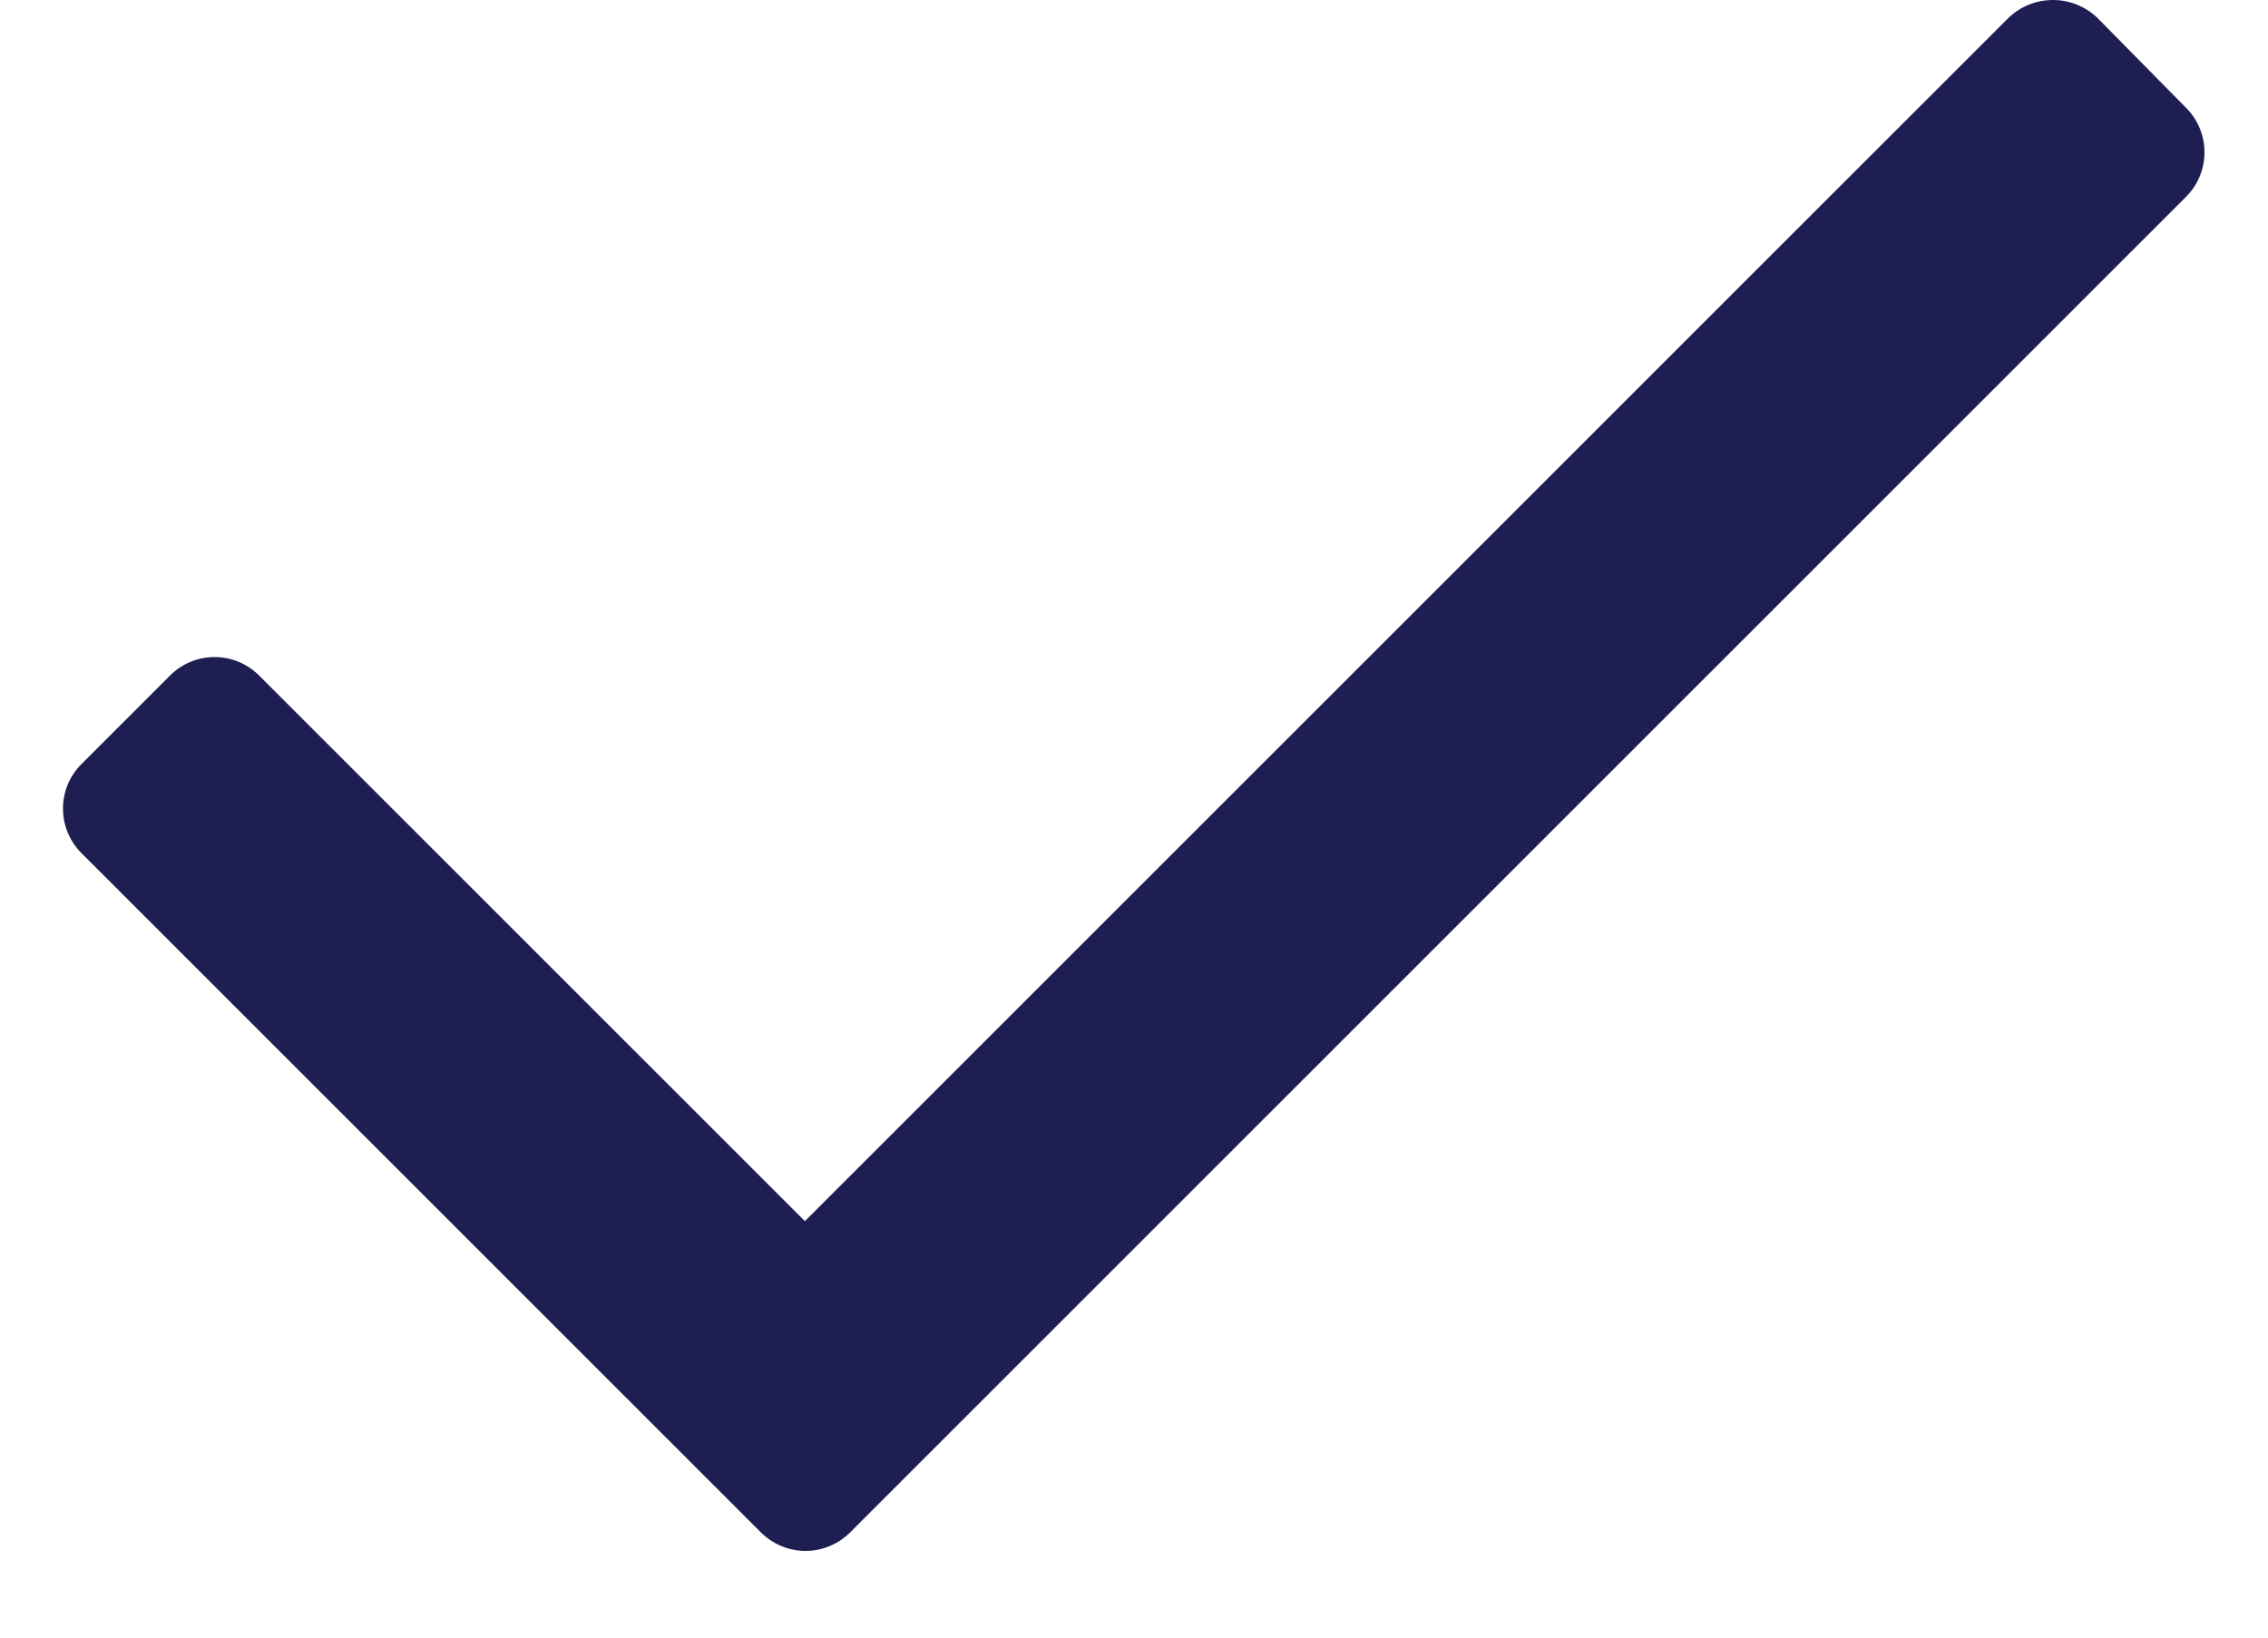
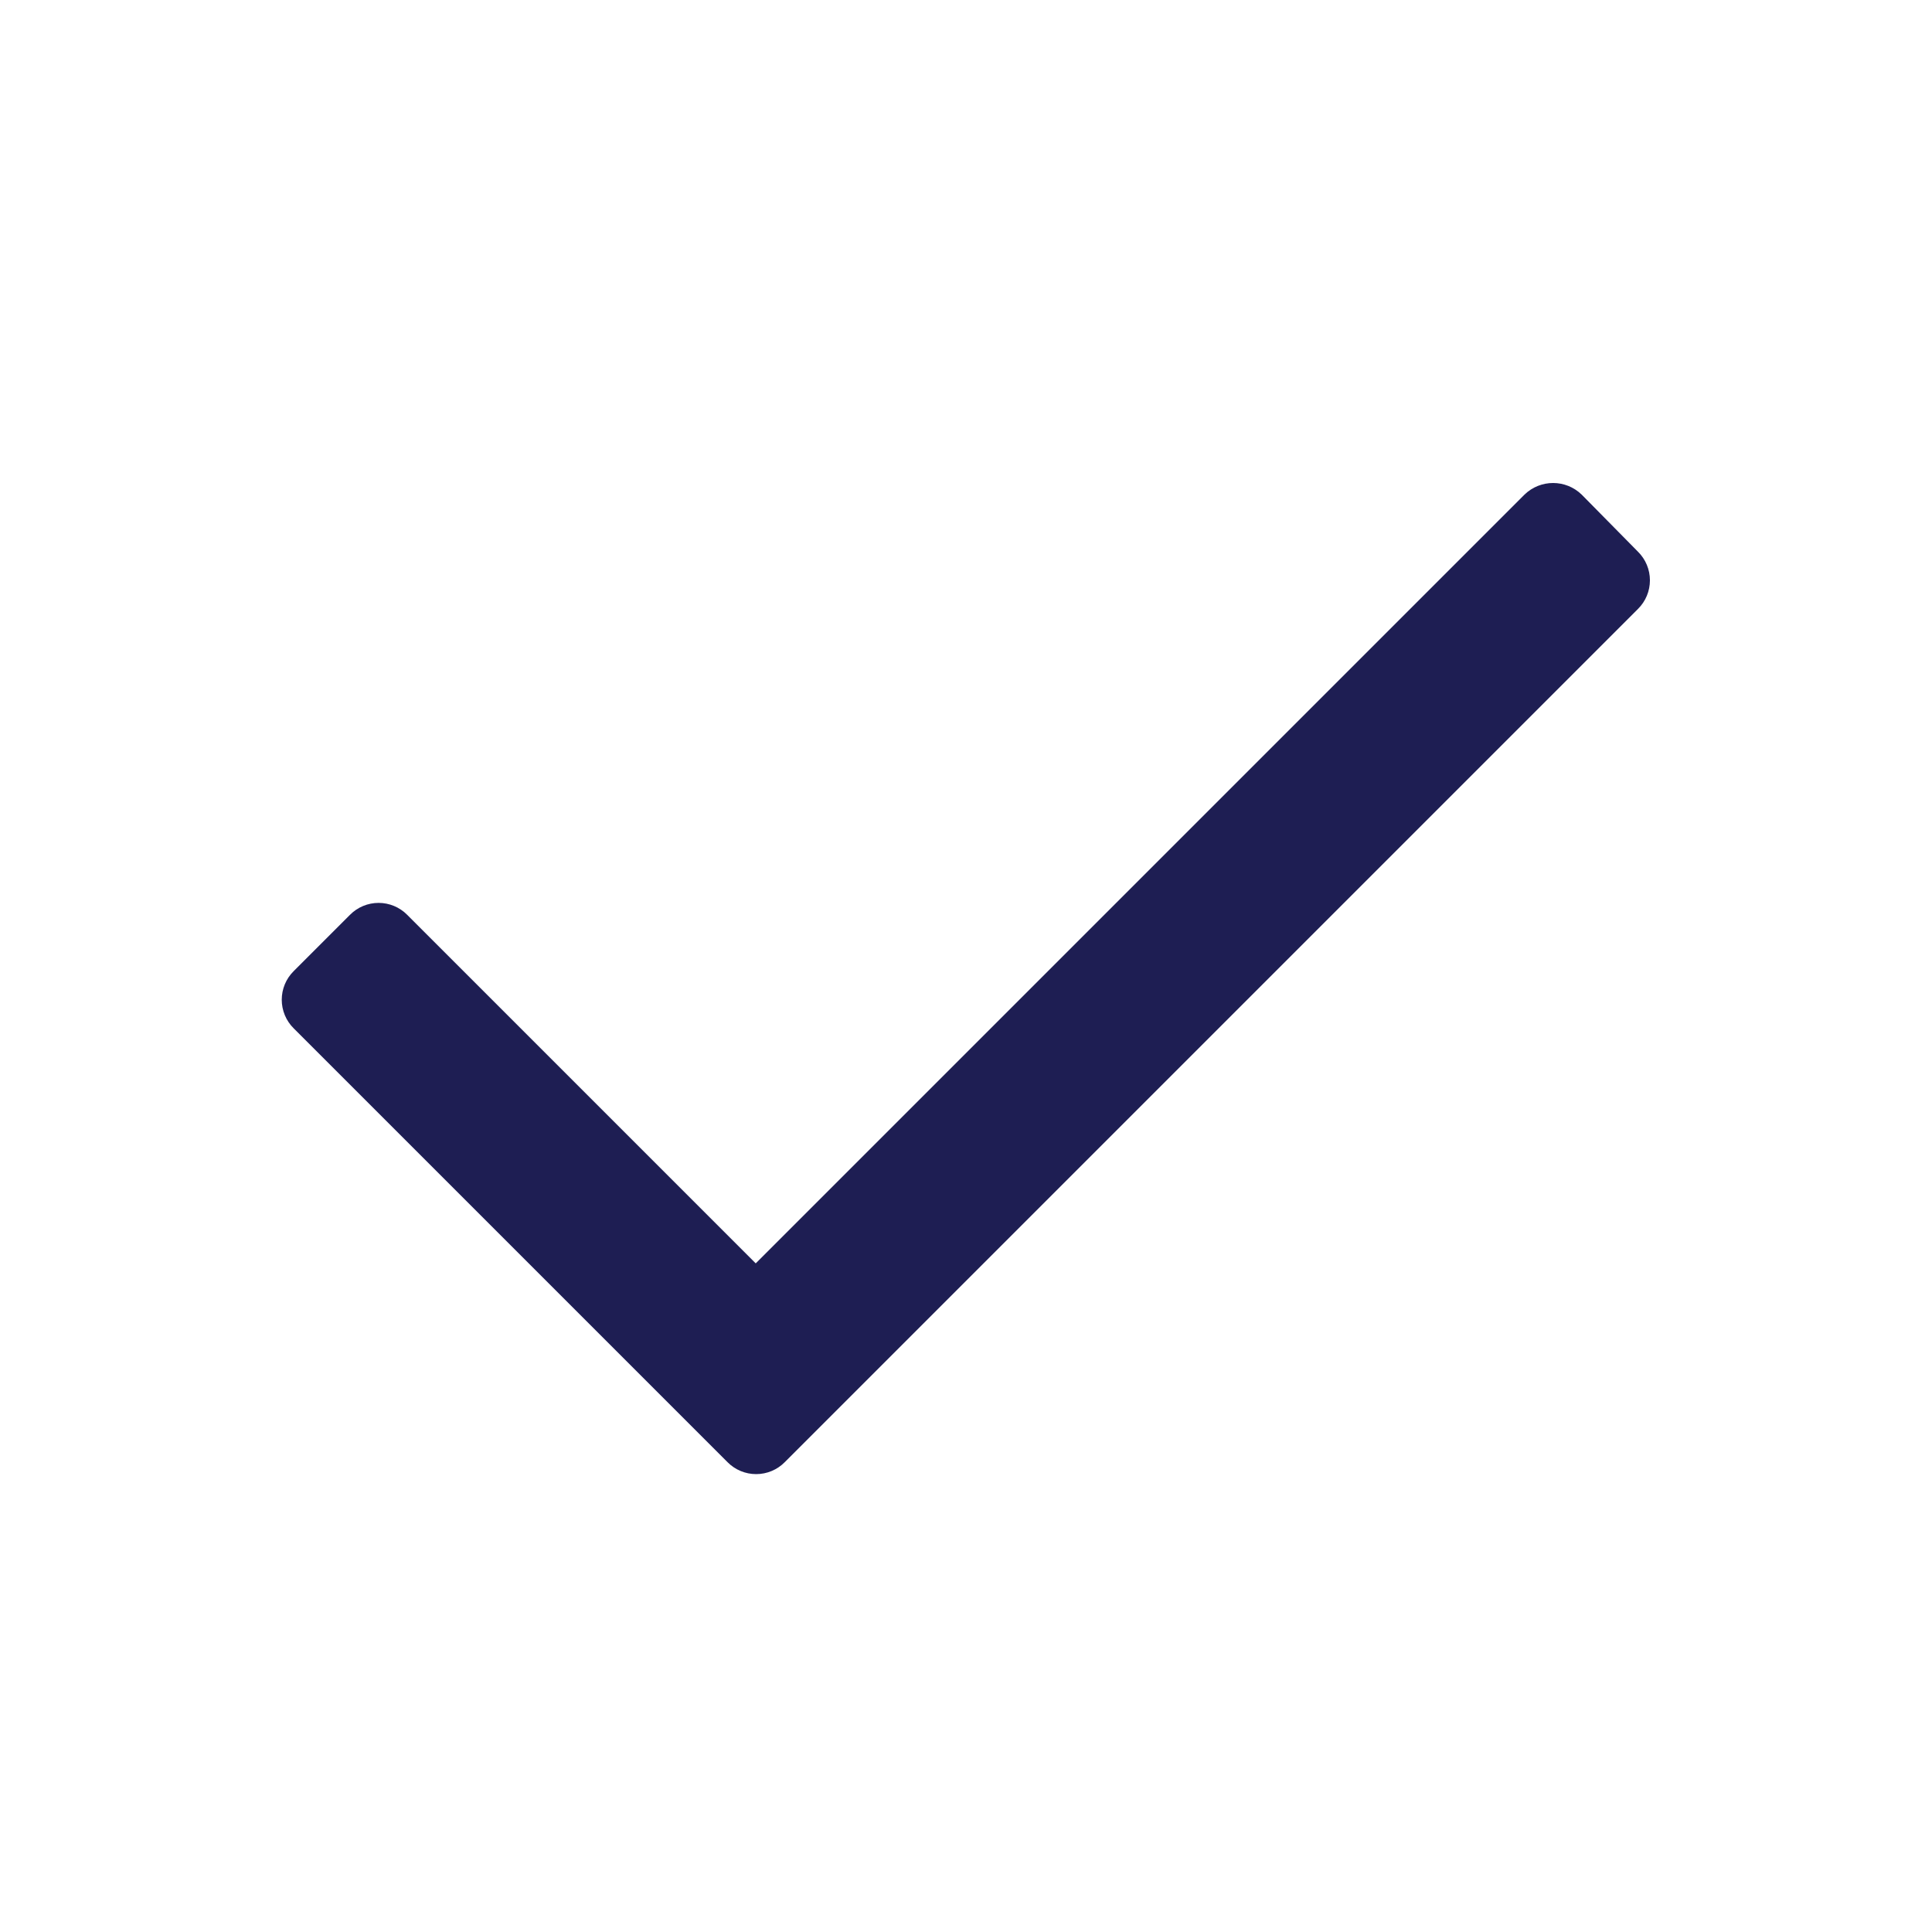
- <svg xmlns="http://www.w3.org/2000/svg" width="18" height="13" viewBox="0 0 18 13" fill="none">
-   <path d="M17.348 1.564L6.748 12.164C6.654 12.258 6.526 12.312 6.393 12.312C6.26 12.312 6.132 12.258 6.038 12.164L0.648 6.774C0.553 6.68 0.5 6.552 0.5 6.419C0.5 6.285 0.553 6.158 0.648 6.064L1.348 5.364C1.442 5.269 1.57 5.216 1.703 5.216C1.836 5.216 1.964 5.269 2.058 5.364L6.388 9.694L15.938 0.144C16.136 -0.048 16.45 -0.048 16.648 0.144L17.348 0.854C17.443 0.948 17.496 1.076 17.496 1.209C17.496 1.342 17.443 1.47 17.348 1.564Z" fill="#1E1E53" />
+ <svg xmlns="http://www.w3.org/2000/svg" width="24" height="24" viewBox="0 0 24 24" fill="none">
+   <path d="M20.348 7.564L9.748 18.164C9.654 18.259 9.526 18.312 9.393 18.312C9.26 18.312 9.132 18.259 9.038 18.164L3.648 12.774C3.553 12.68 3.5 12.552 3.5 12.419C3.5 12.286 3.553 12.158 3.648 12.064L4.348 11.364C4.442 11.269 4.57 11.216 4.703 11.216C4.836 11.216 4.964 11.269 5.058 11.364L9.388 15.694L18.938 6.144C19.136 5.952 19.45 5.952 19.648 6.144L20.348 6.854C20.443 6.948 20.496 7.076 20.496 7.209C20.496 7.342 20.443 7.47 20.348 7.564Z" fill="#1E1E53" />
</svg>
